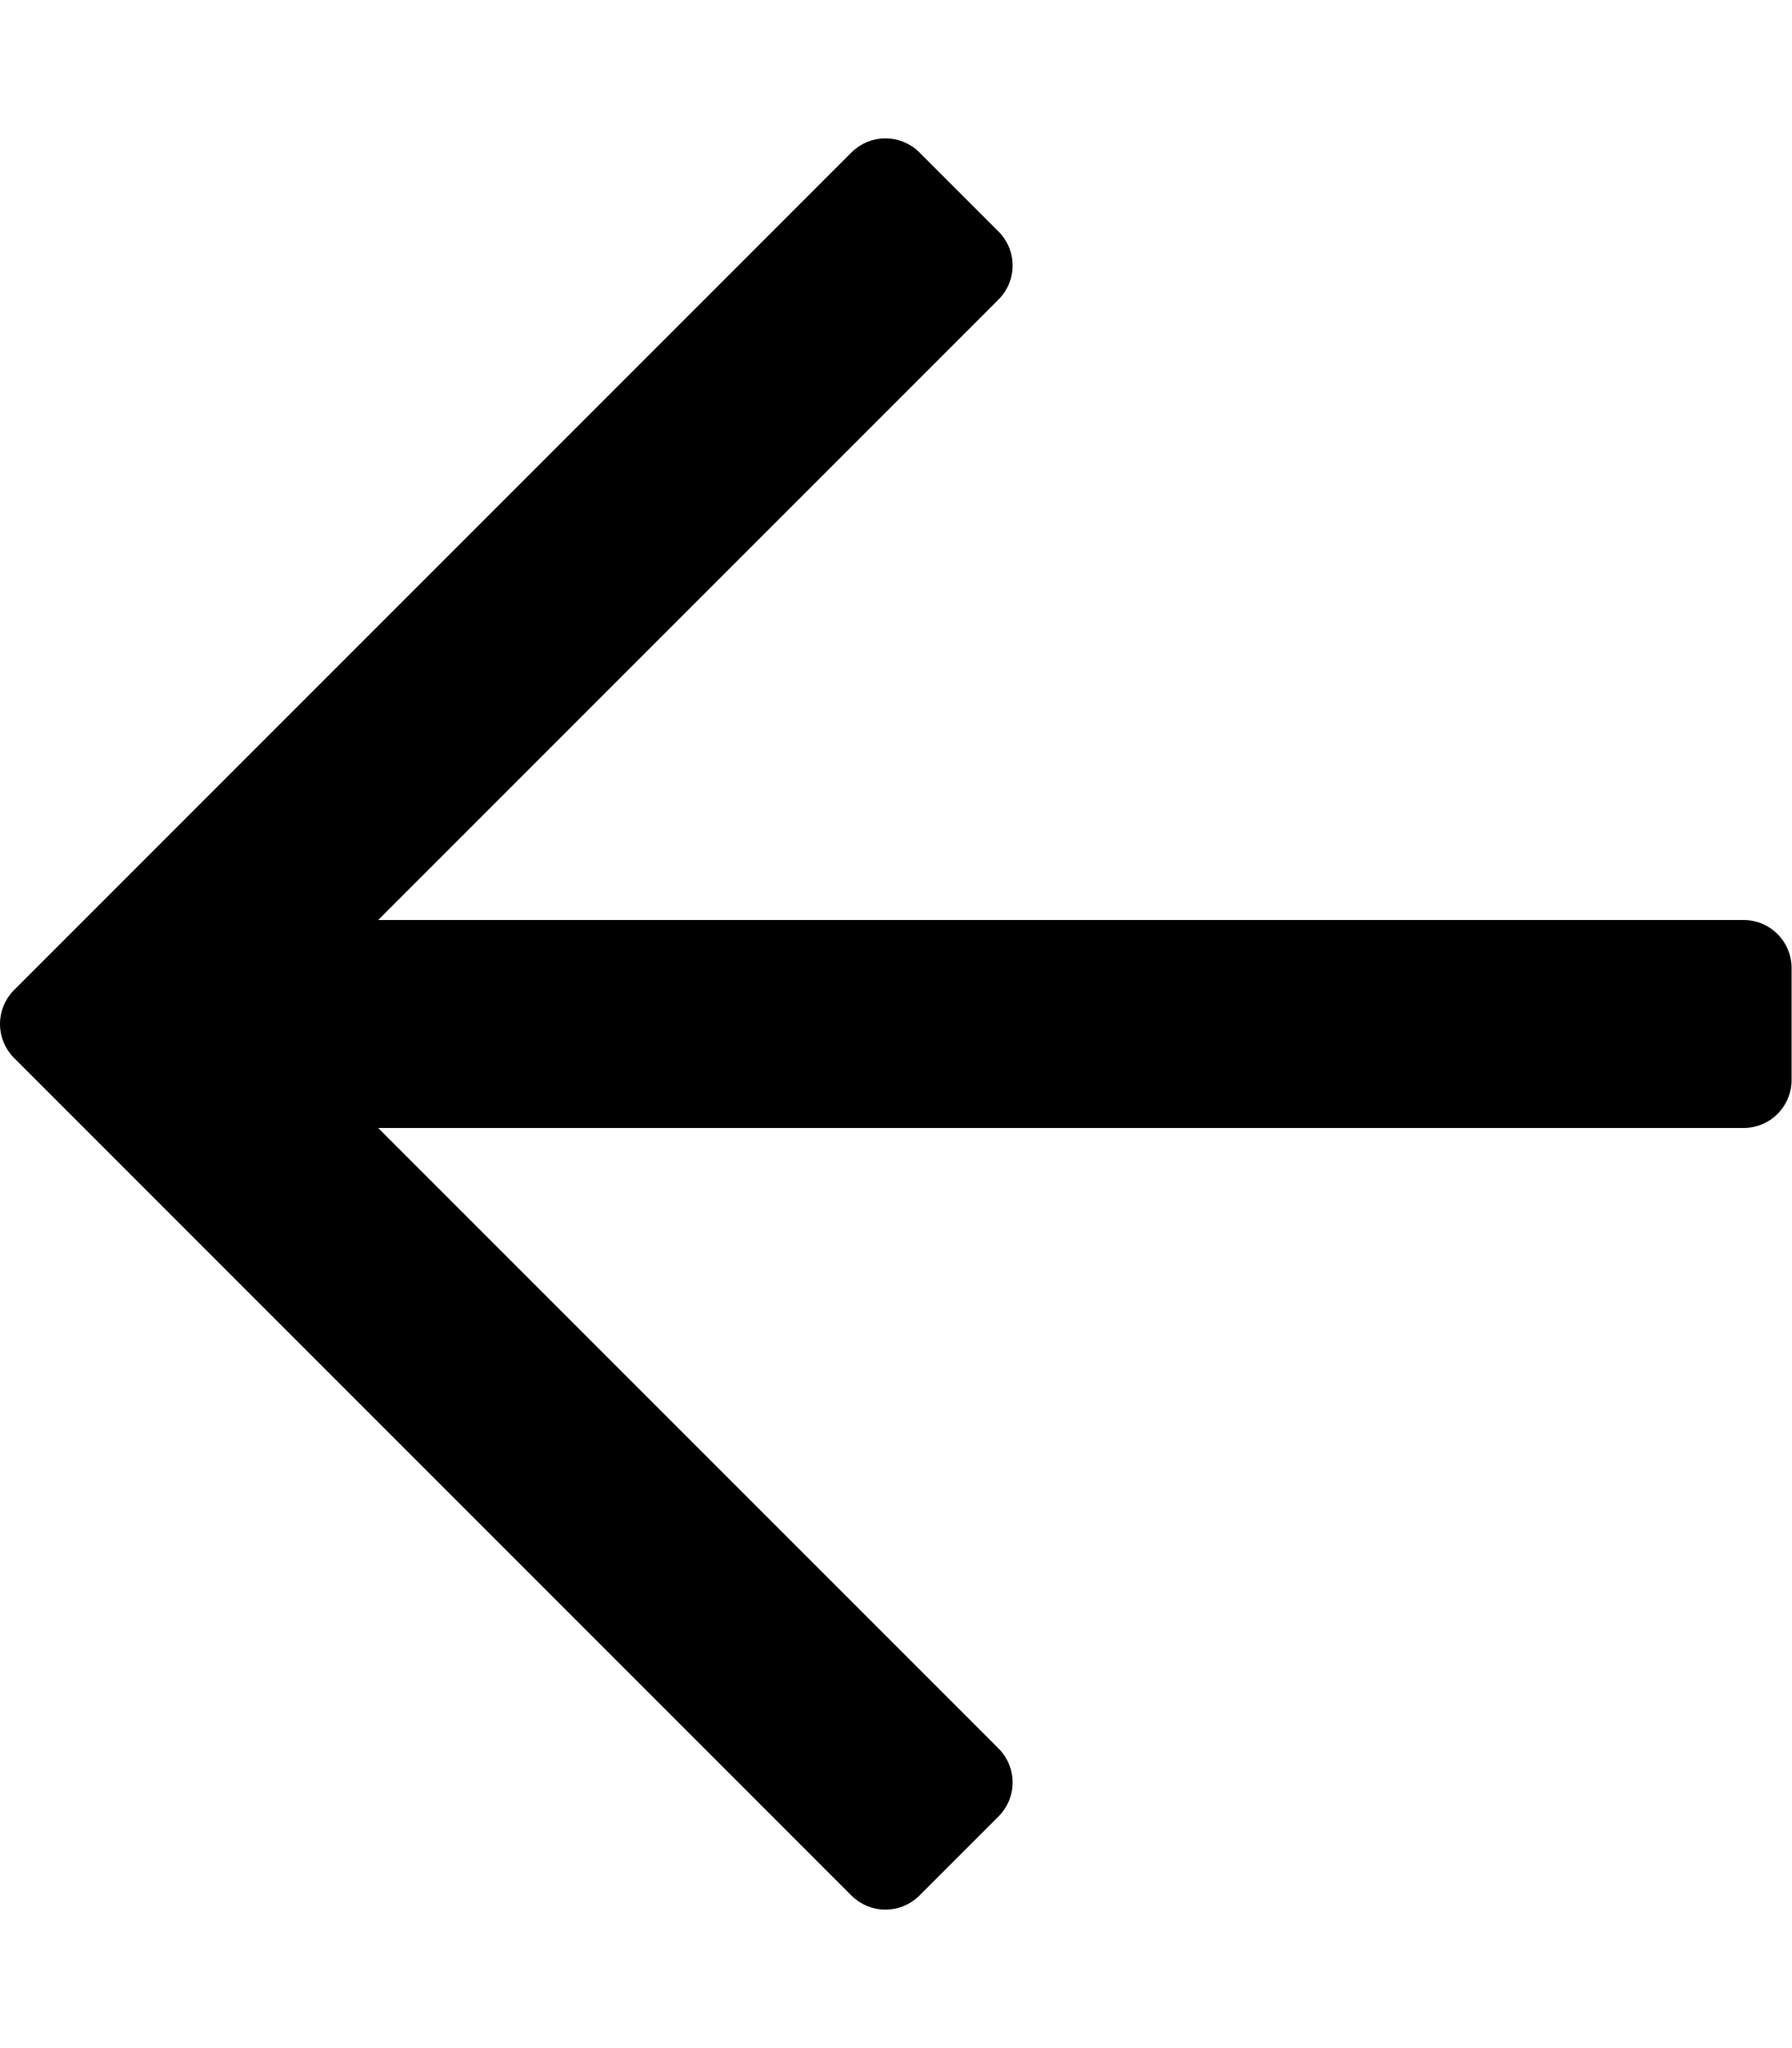
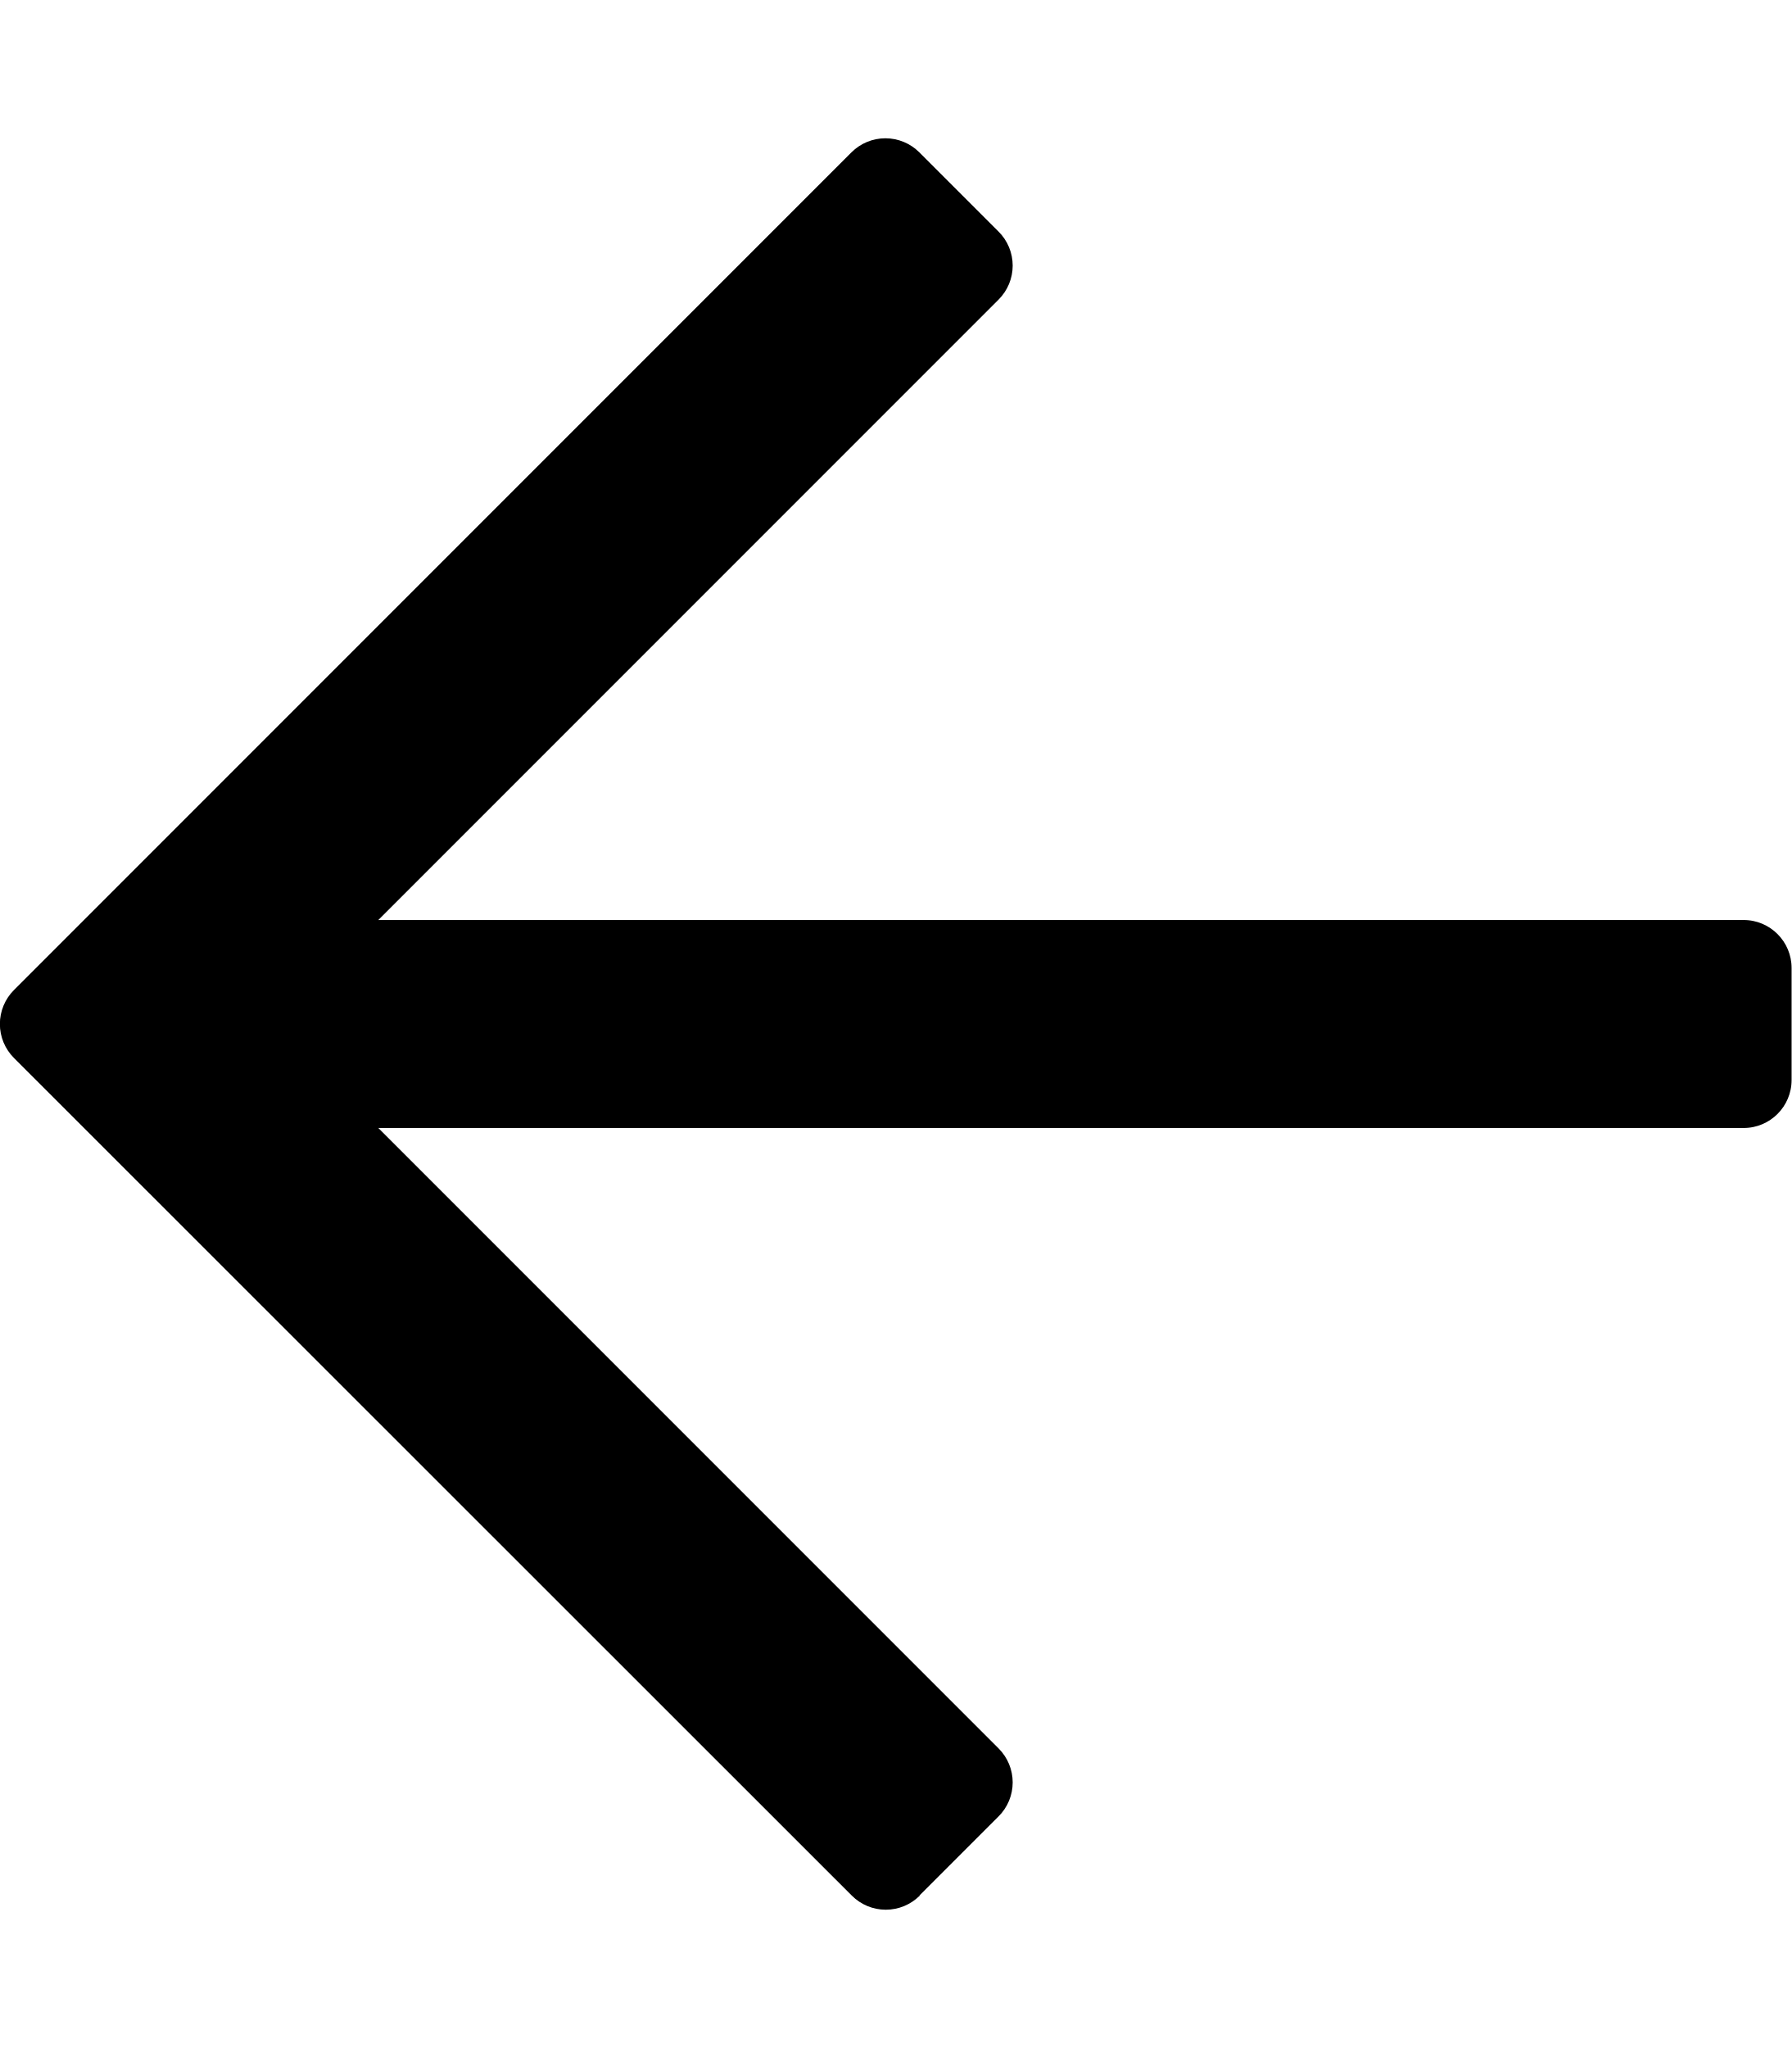
- <svg xmlns="http://www.w3.org/2000/svg" aria-hidden="true" focusable="false" data-prefix="far" data-icon="arrow-left" class="svg-inline--fa fa-arrow-left fa-w-14" role="img" viewBox="0 0 448 512">
-   <path fill="currentColor" d="M229.9 473.899l19.799-19.799c4.686-4.686 4.686-12.284 0-16.971L94.569 282H436c6.627 0 12-5.373 12-12v-28c0-6.627-5.373-12-12-12H94.569l155.13-155.13c4.686-4.686 4.686-12.284 0-16.971L229.9 38.101c-4.686-4.686-12.284-4.686-16.971 0L3.515 247.515c-4.686 4.686-4.686 12.284 0 16.971L212.929 473.9c4.686 4.686 12.284 4.686 16.971-.001z" />
+ <svg xmlns="http://www.w3.org/2000/svg" aria-hidden="true" data-prefix="far" data-icon="arrow-left" class="arrow-left-regular_svg__arrow-left-regular_svg__svg-inline--fa arrow-left-regular_svg__arrow-left-regular_svg__fa-arrow-left arrow-left-regular_svg__arrow-left-regular_svg__fa-w-14" viewBox="0 0 448 512">
+   <path fill="currentColor" d="M229.9 473.9l19.8-19.8a12 12 0 000-17L94.6 282H436a12 12 0 0012-12v-28a12 12 0 00-12-12H94.6L249.7 74.9a12 12 0 000-17l-19.8-19.8a12 12 0 00-17 0L3.5 247.5a12 12 0 000 17L213 473.9a12 12 0 0017 0z" />
</svg>
